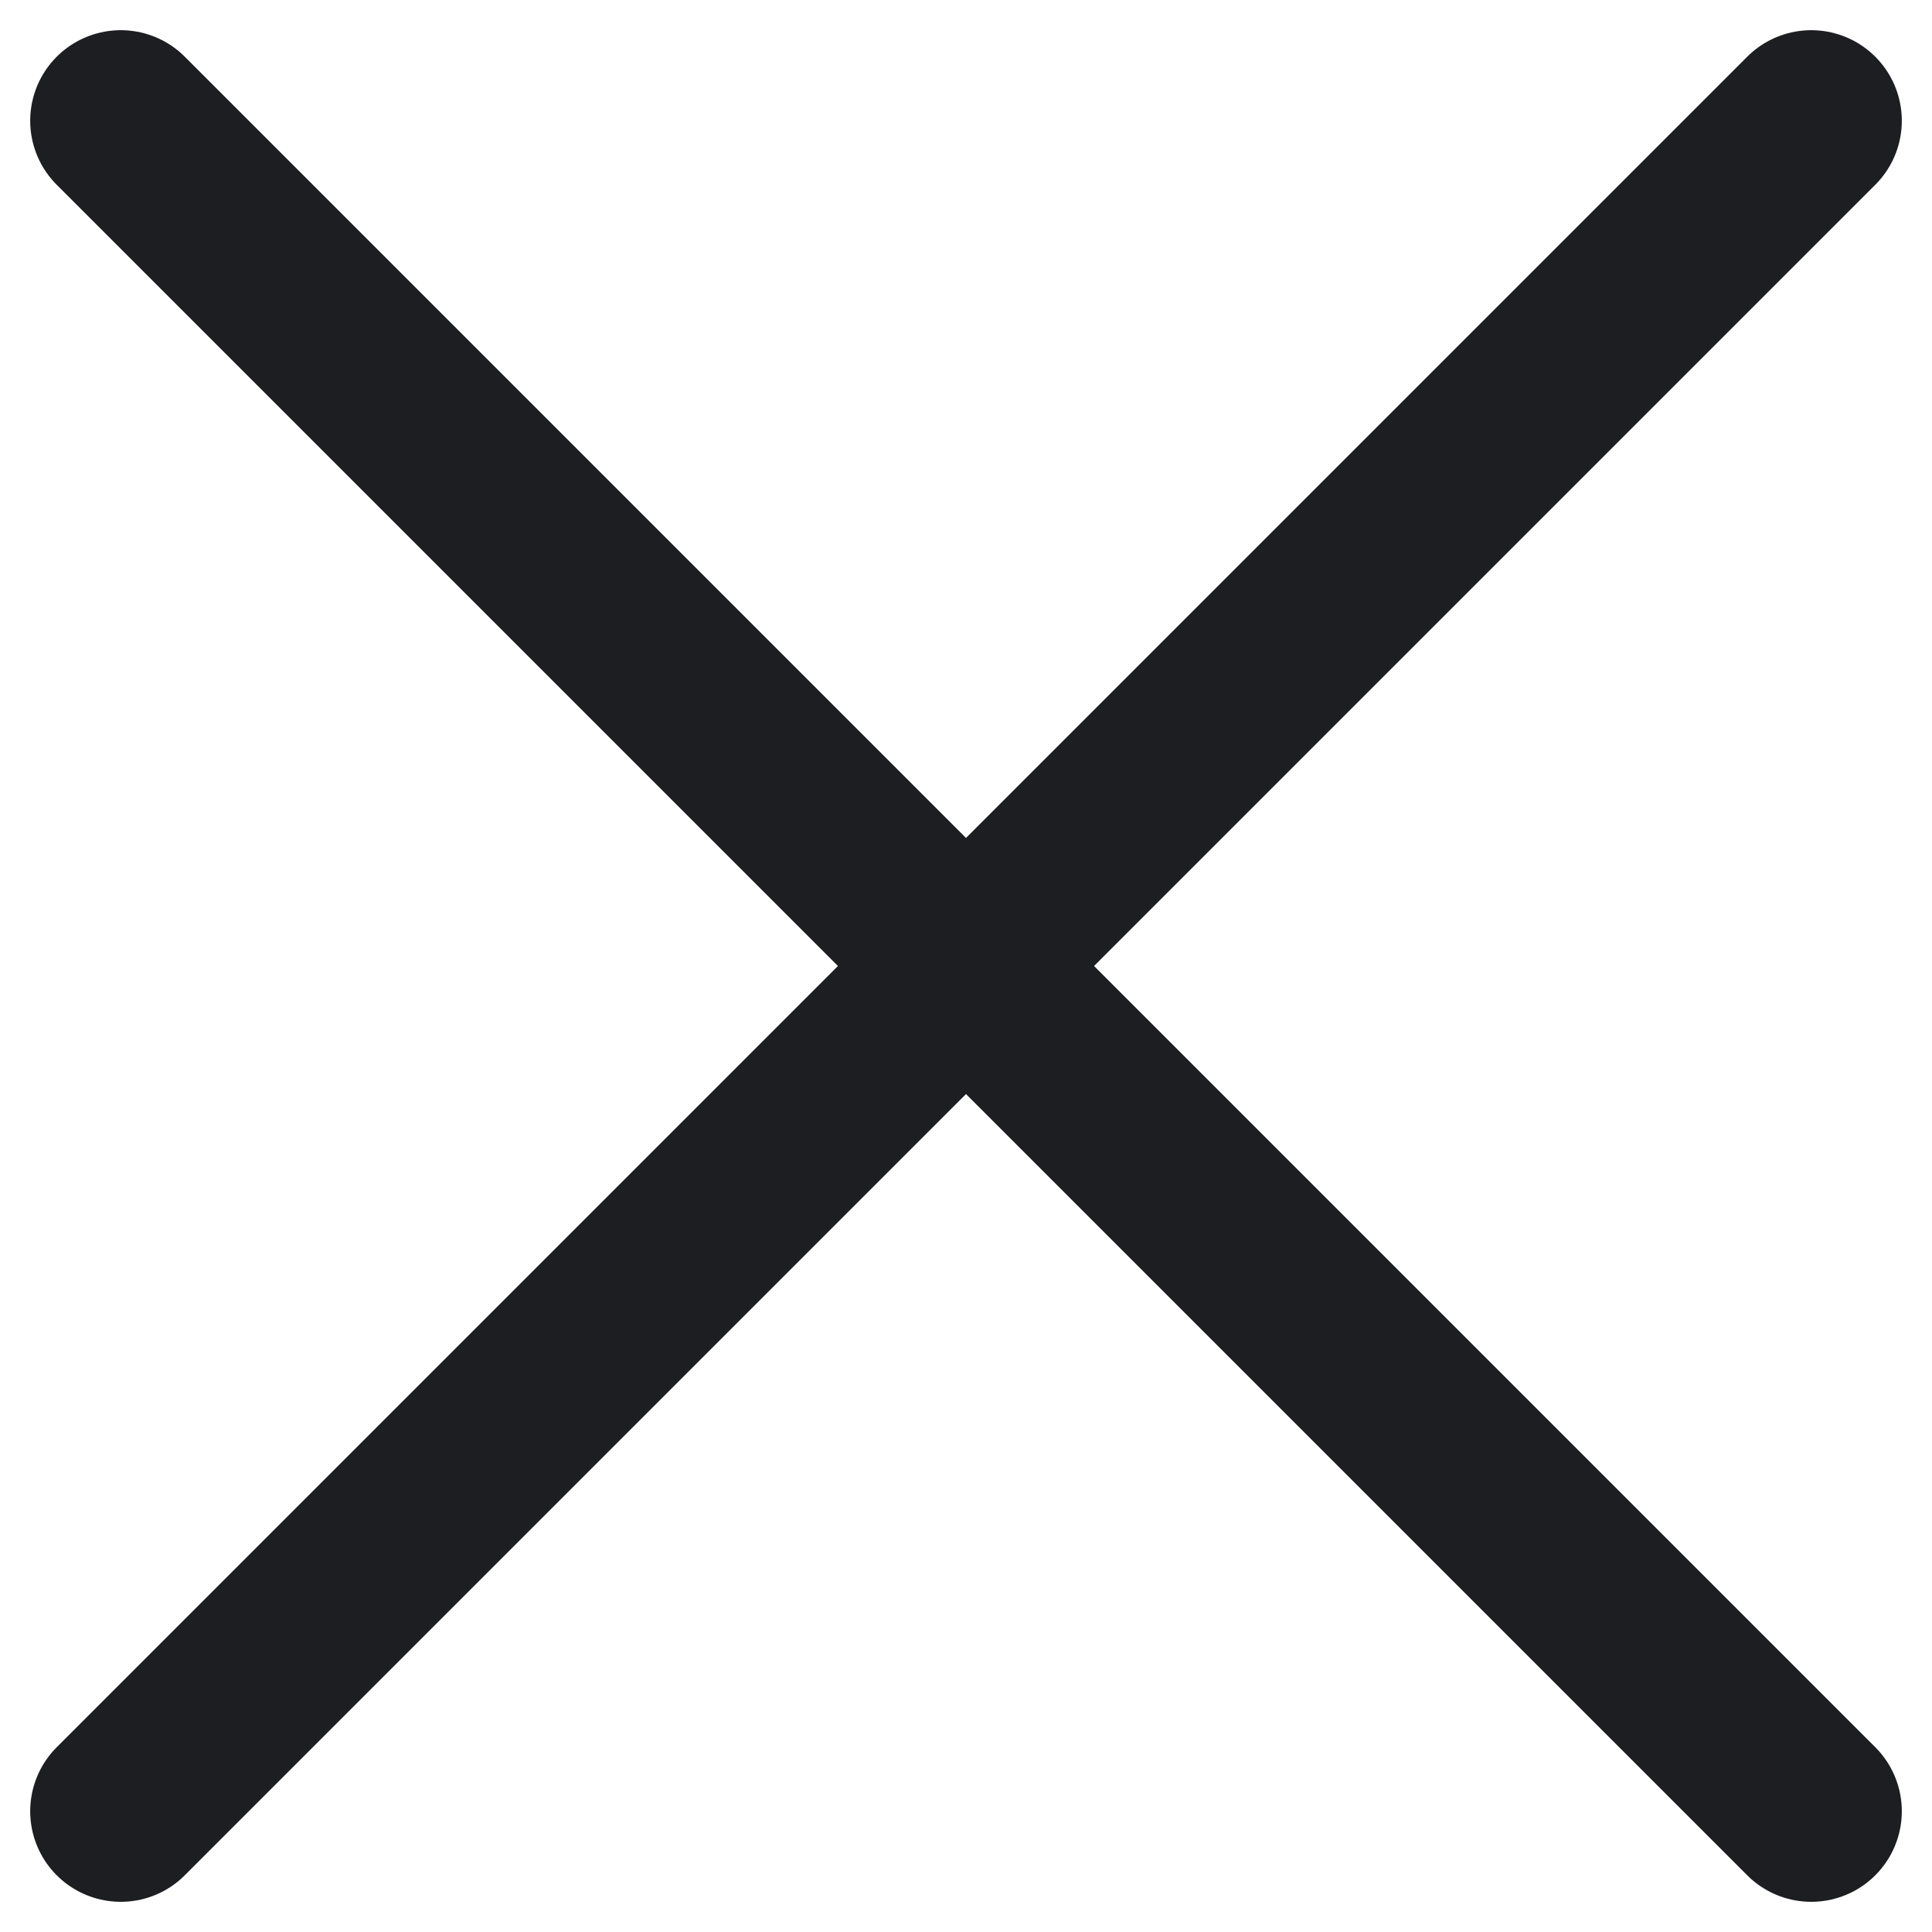
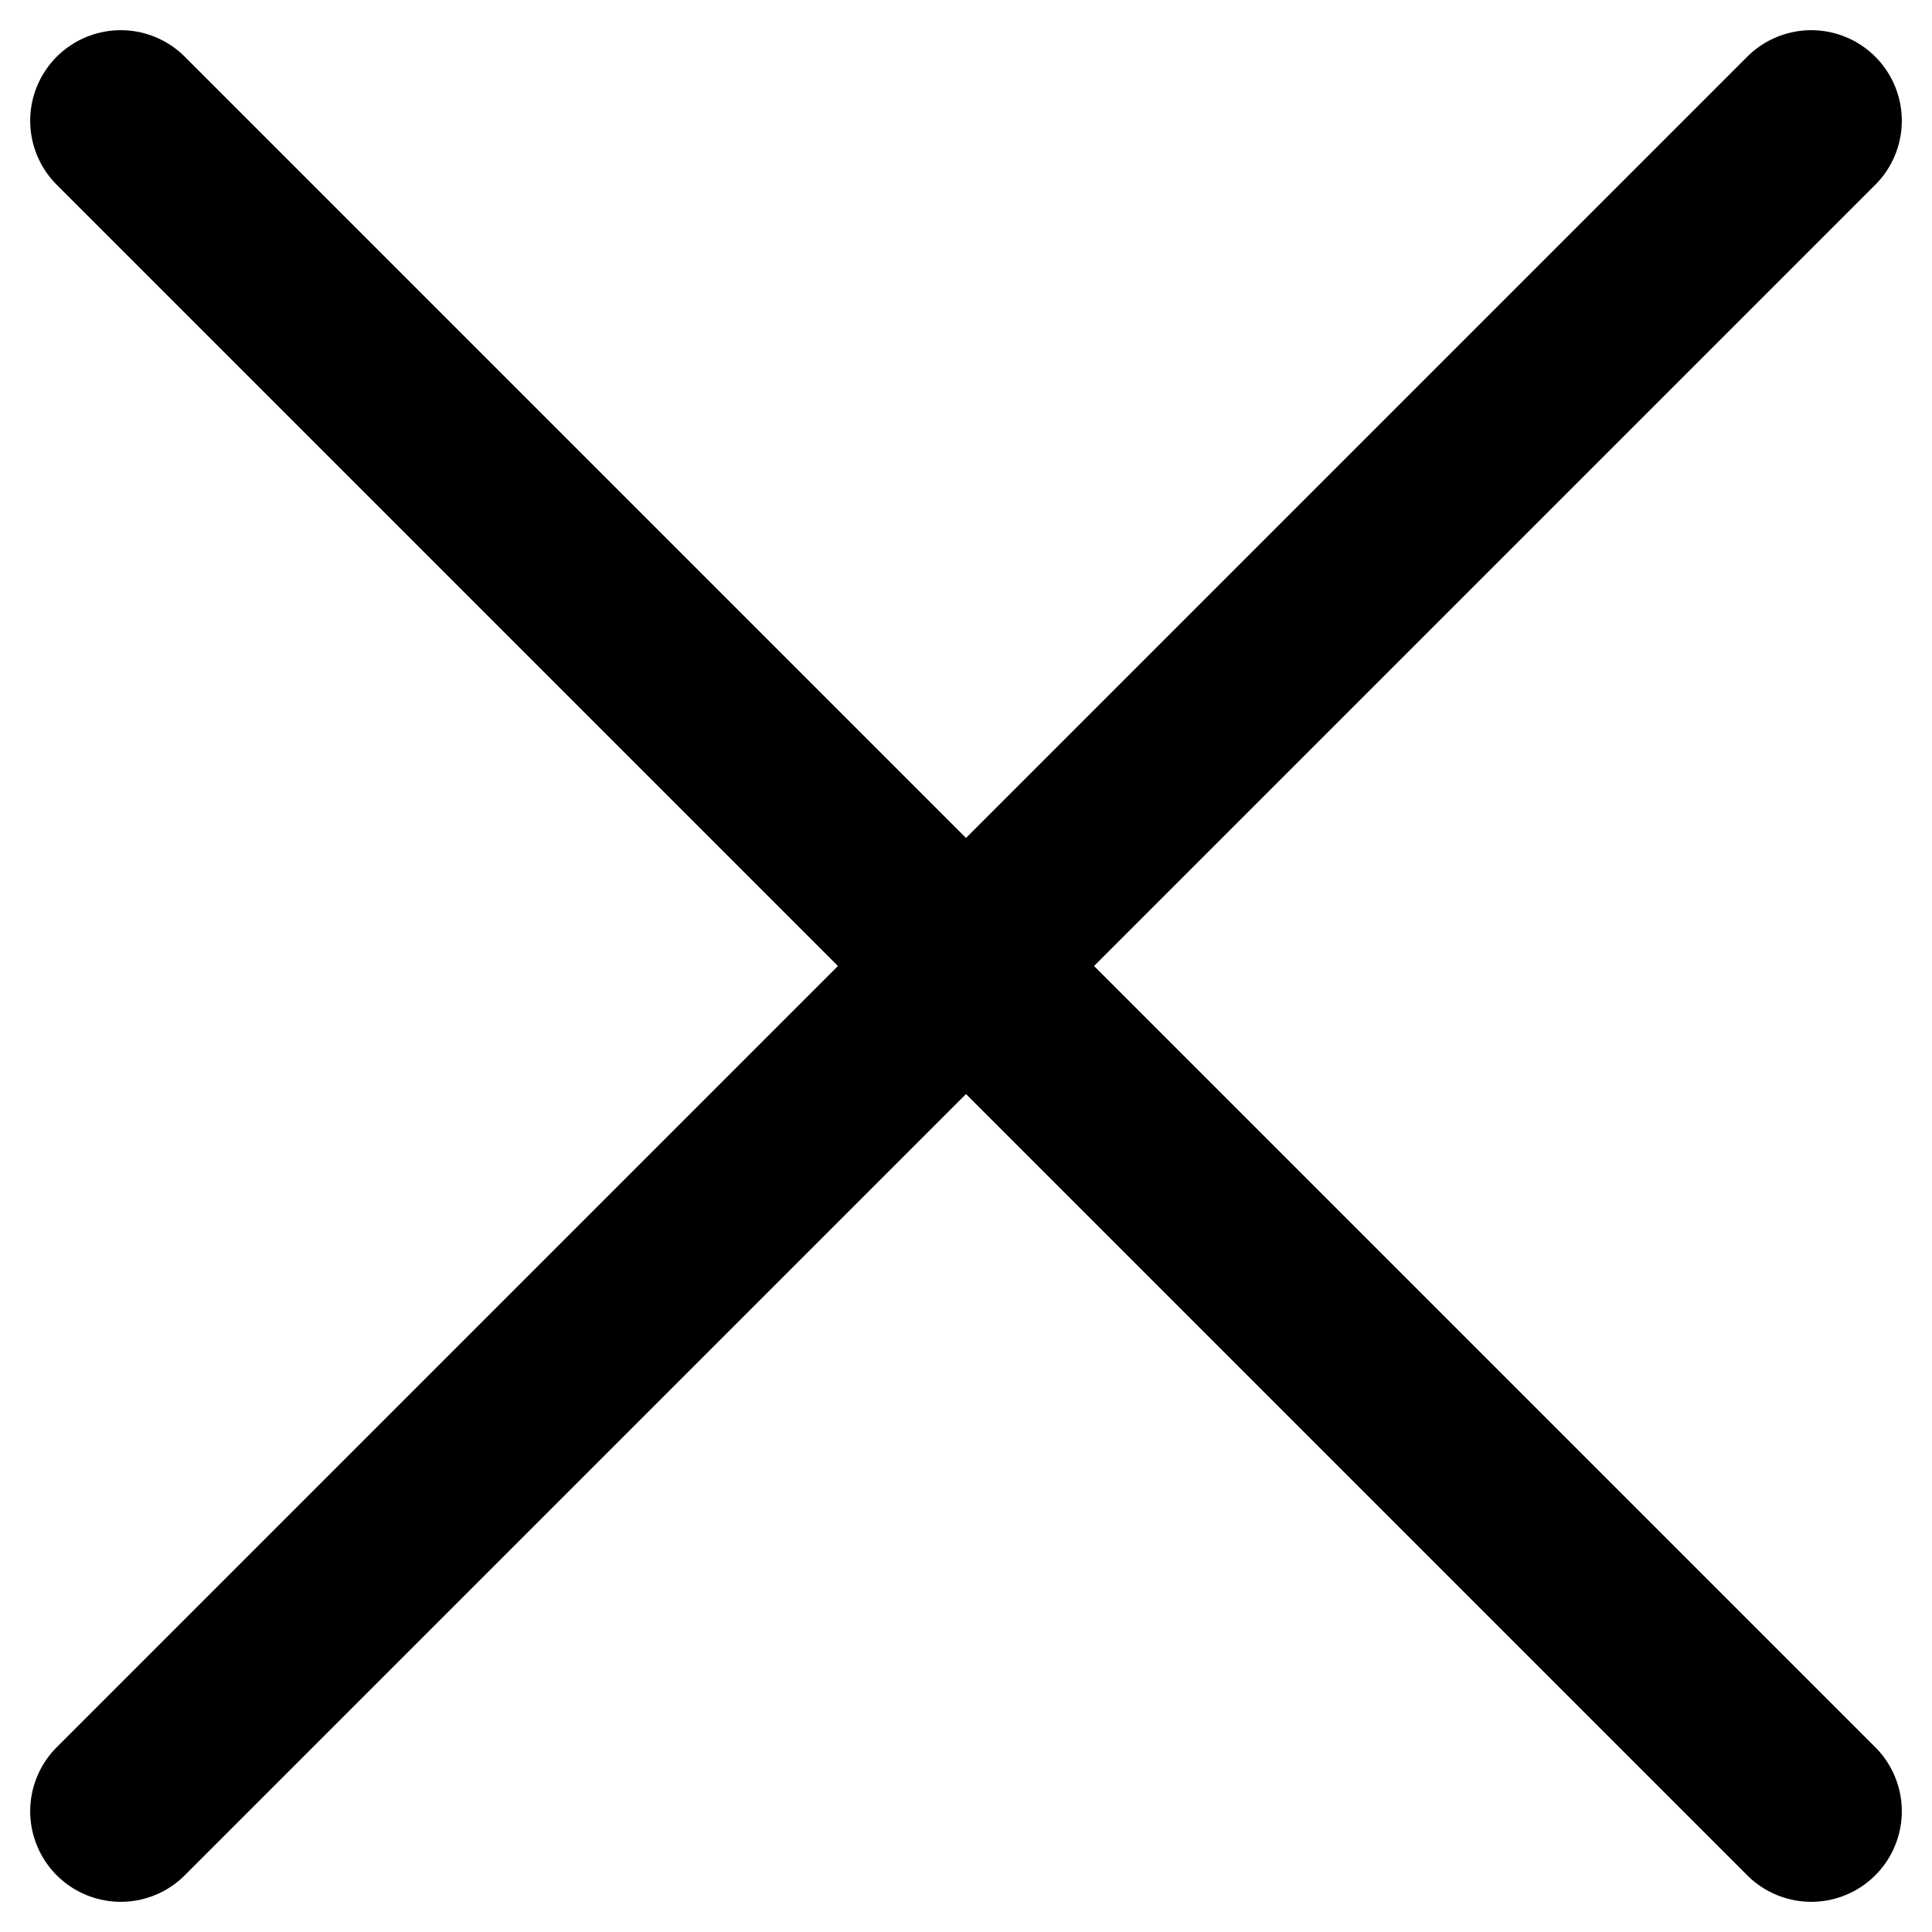
<svg xmlns="http://www.w3.org/2000/svg" width="32" height="32" viewBox="0 0 32 32" fill="none">
-   <path d="M30 30L16 16M16 16L2 2M16 16L30 2M16 16L2 30" stroke="#1C1E22" stroke-width="3" stroke-linecap="round" stroke-linejoin="round" />
+   <path d="M30 30L16 16M16 16L2 2M16 16L30 2M16 16L2 30" stroke="currentColor" stroke-width="3" stroke-linecap="round" stroke-linejoin="round" />
</svg>
